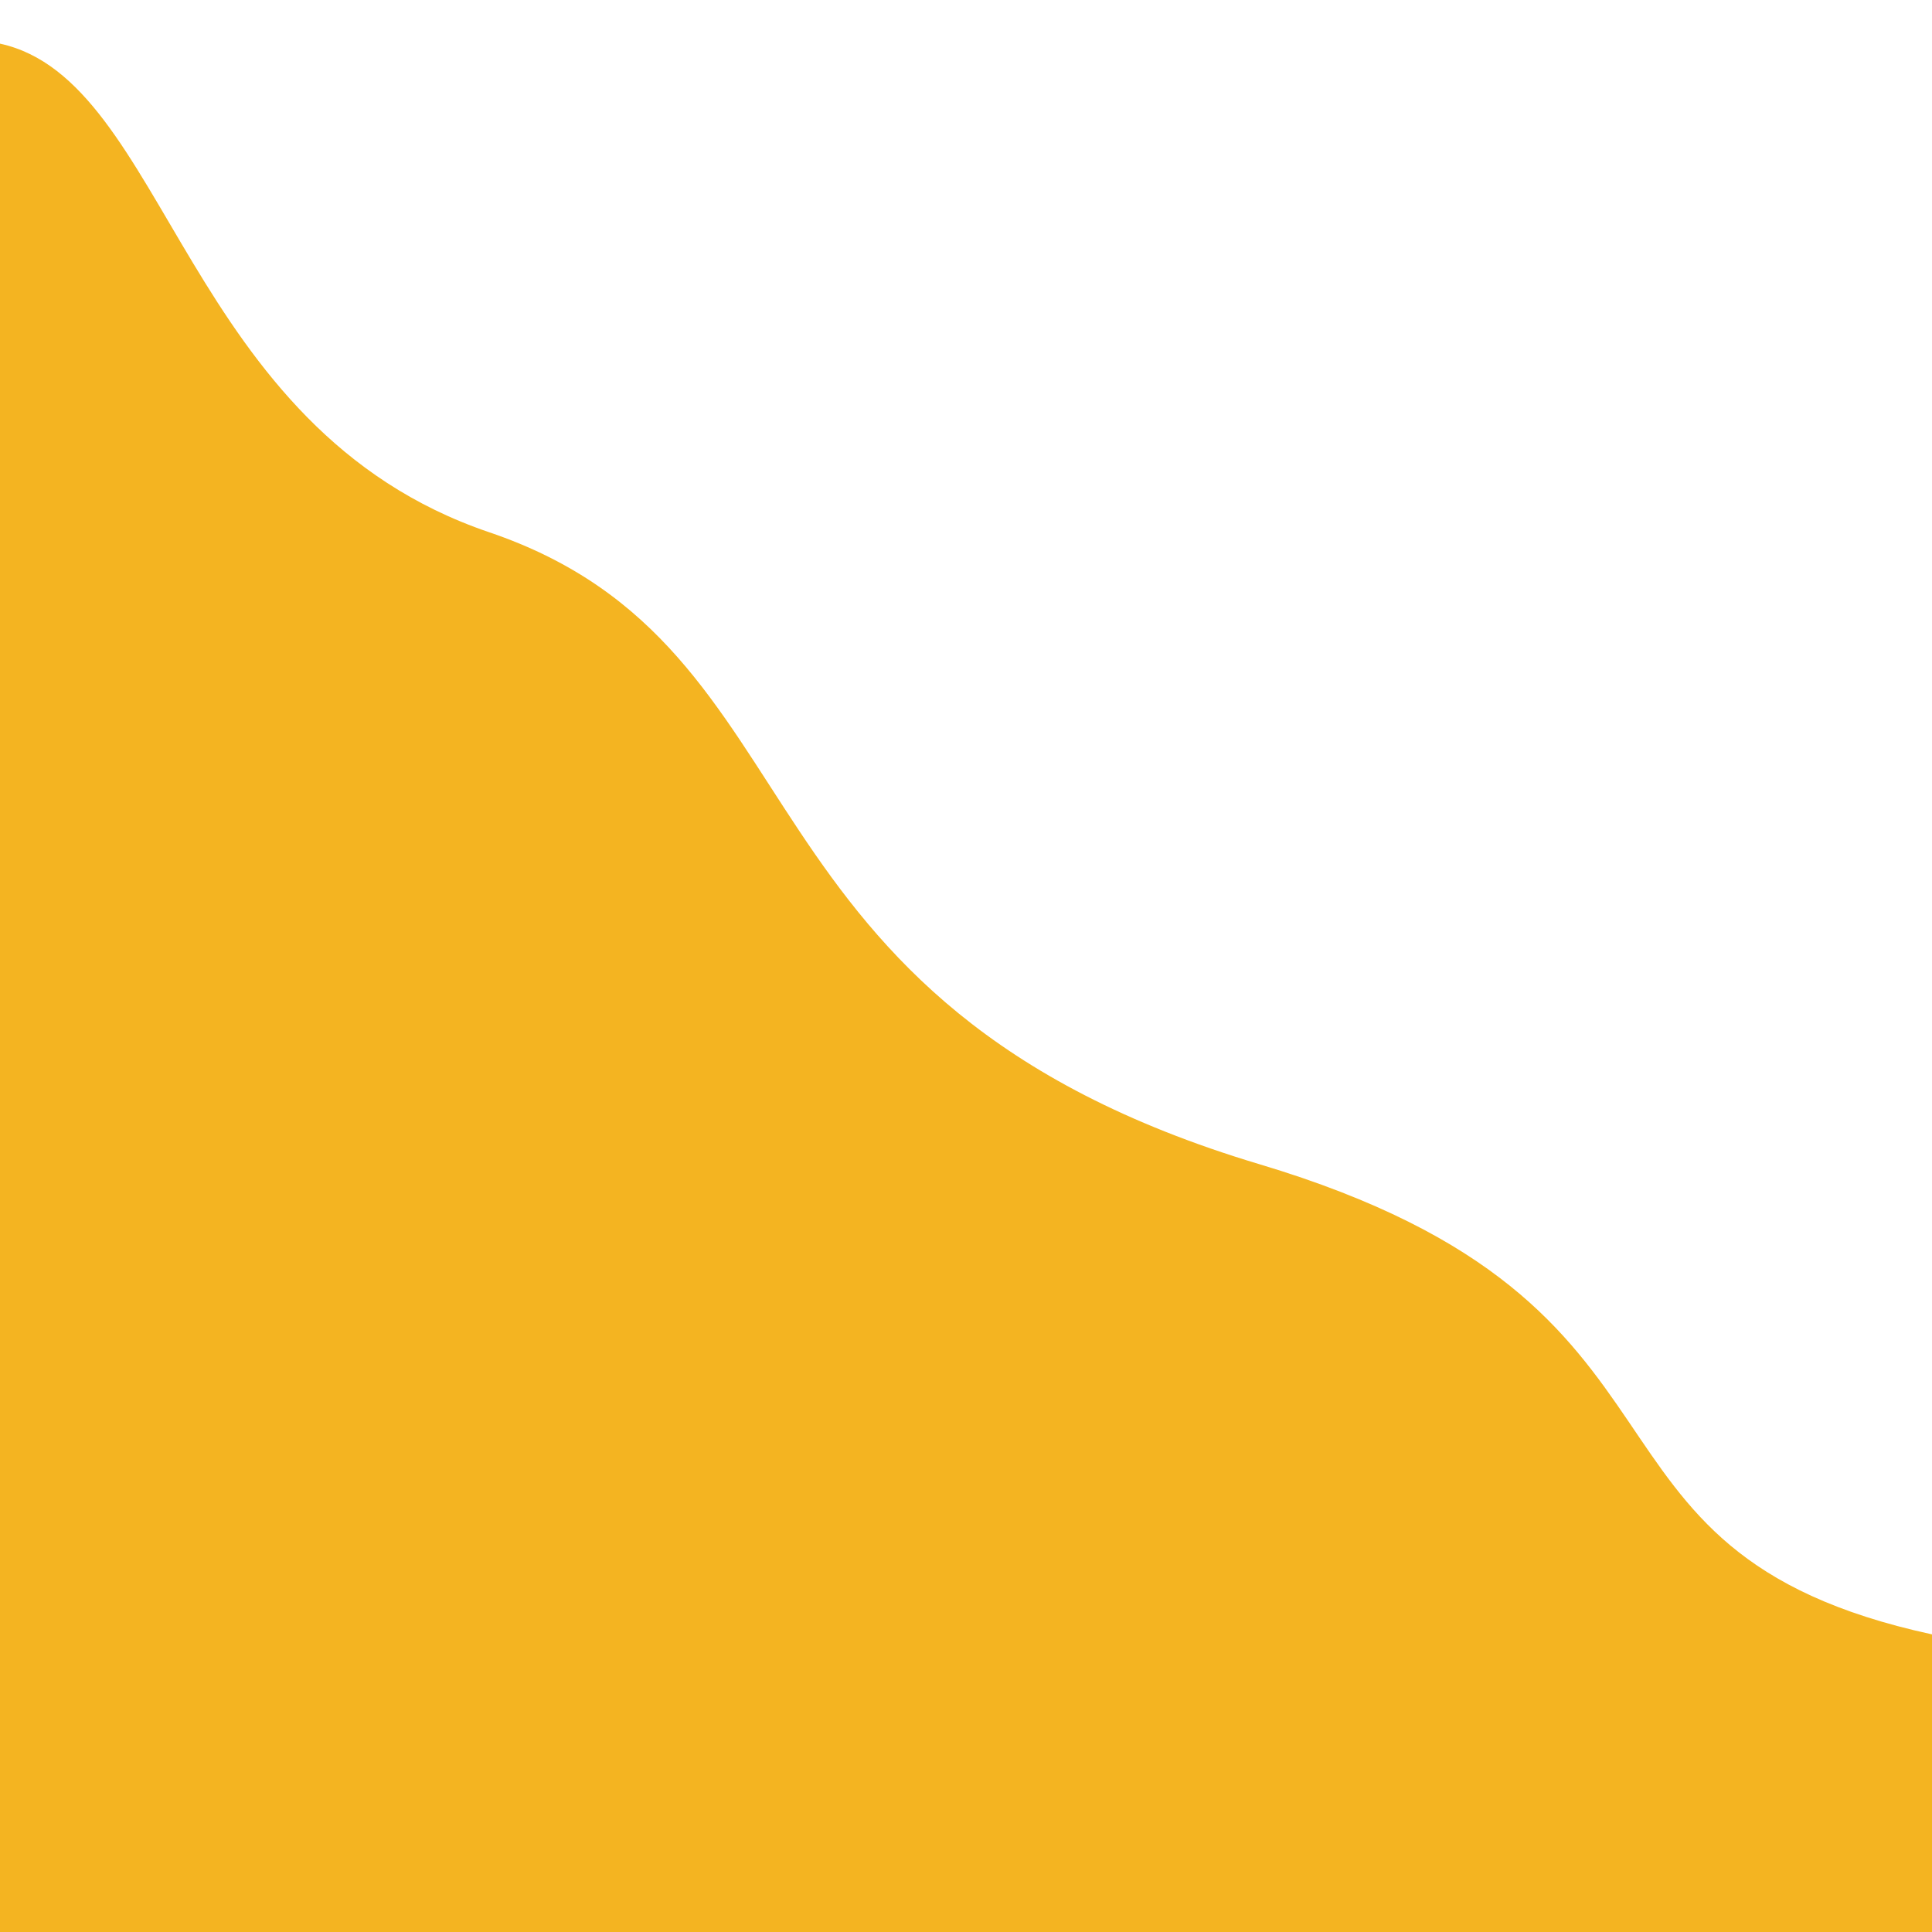
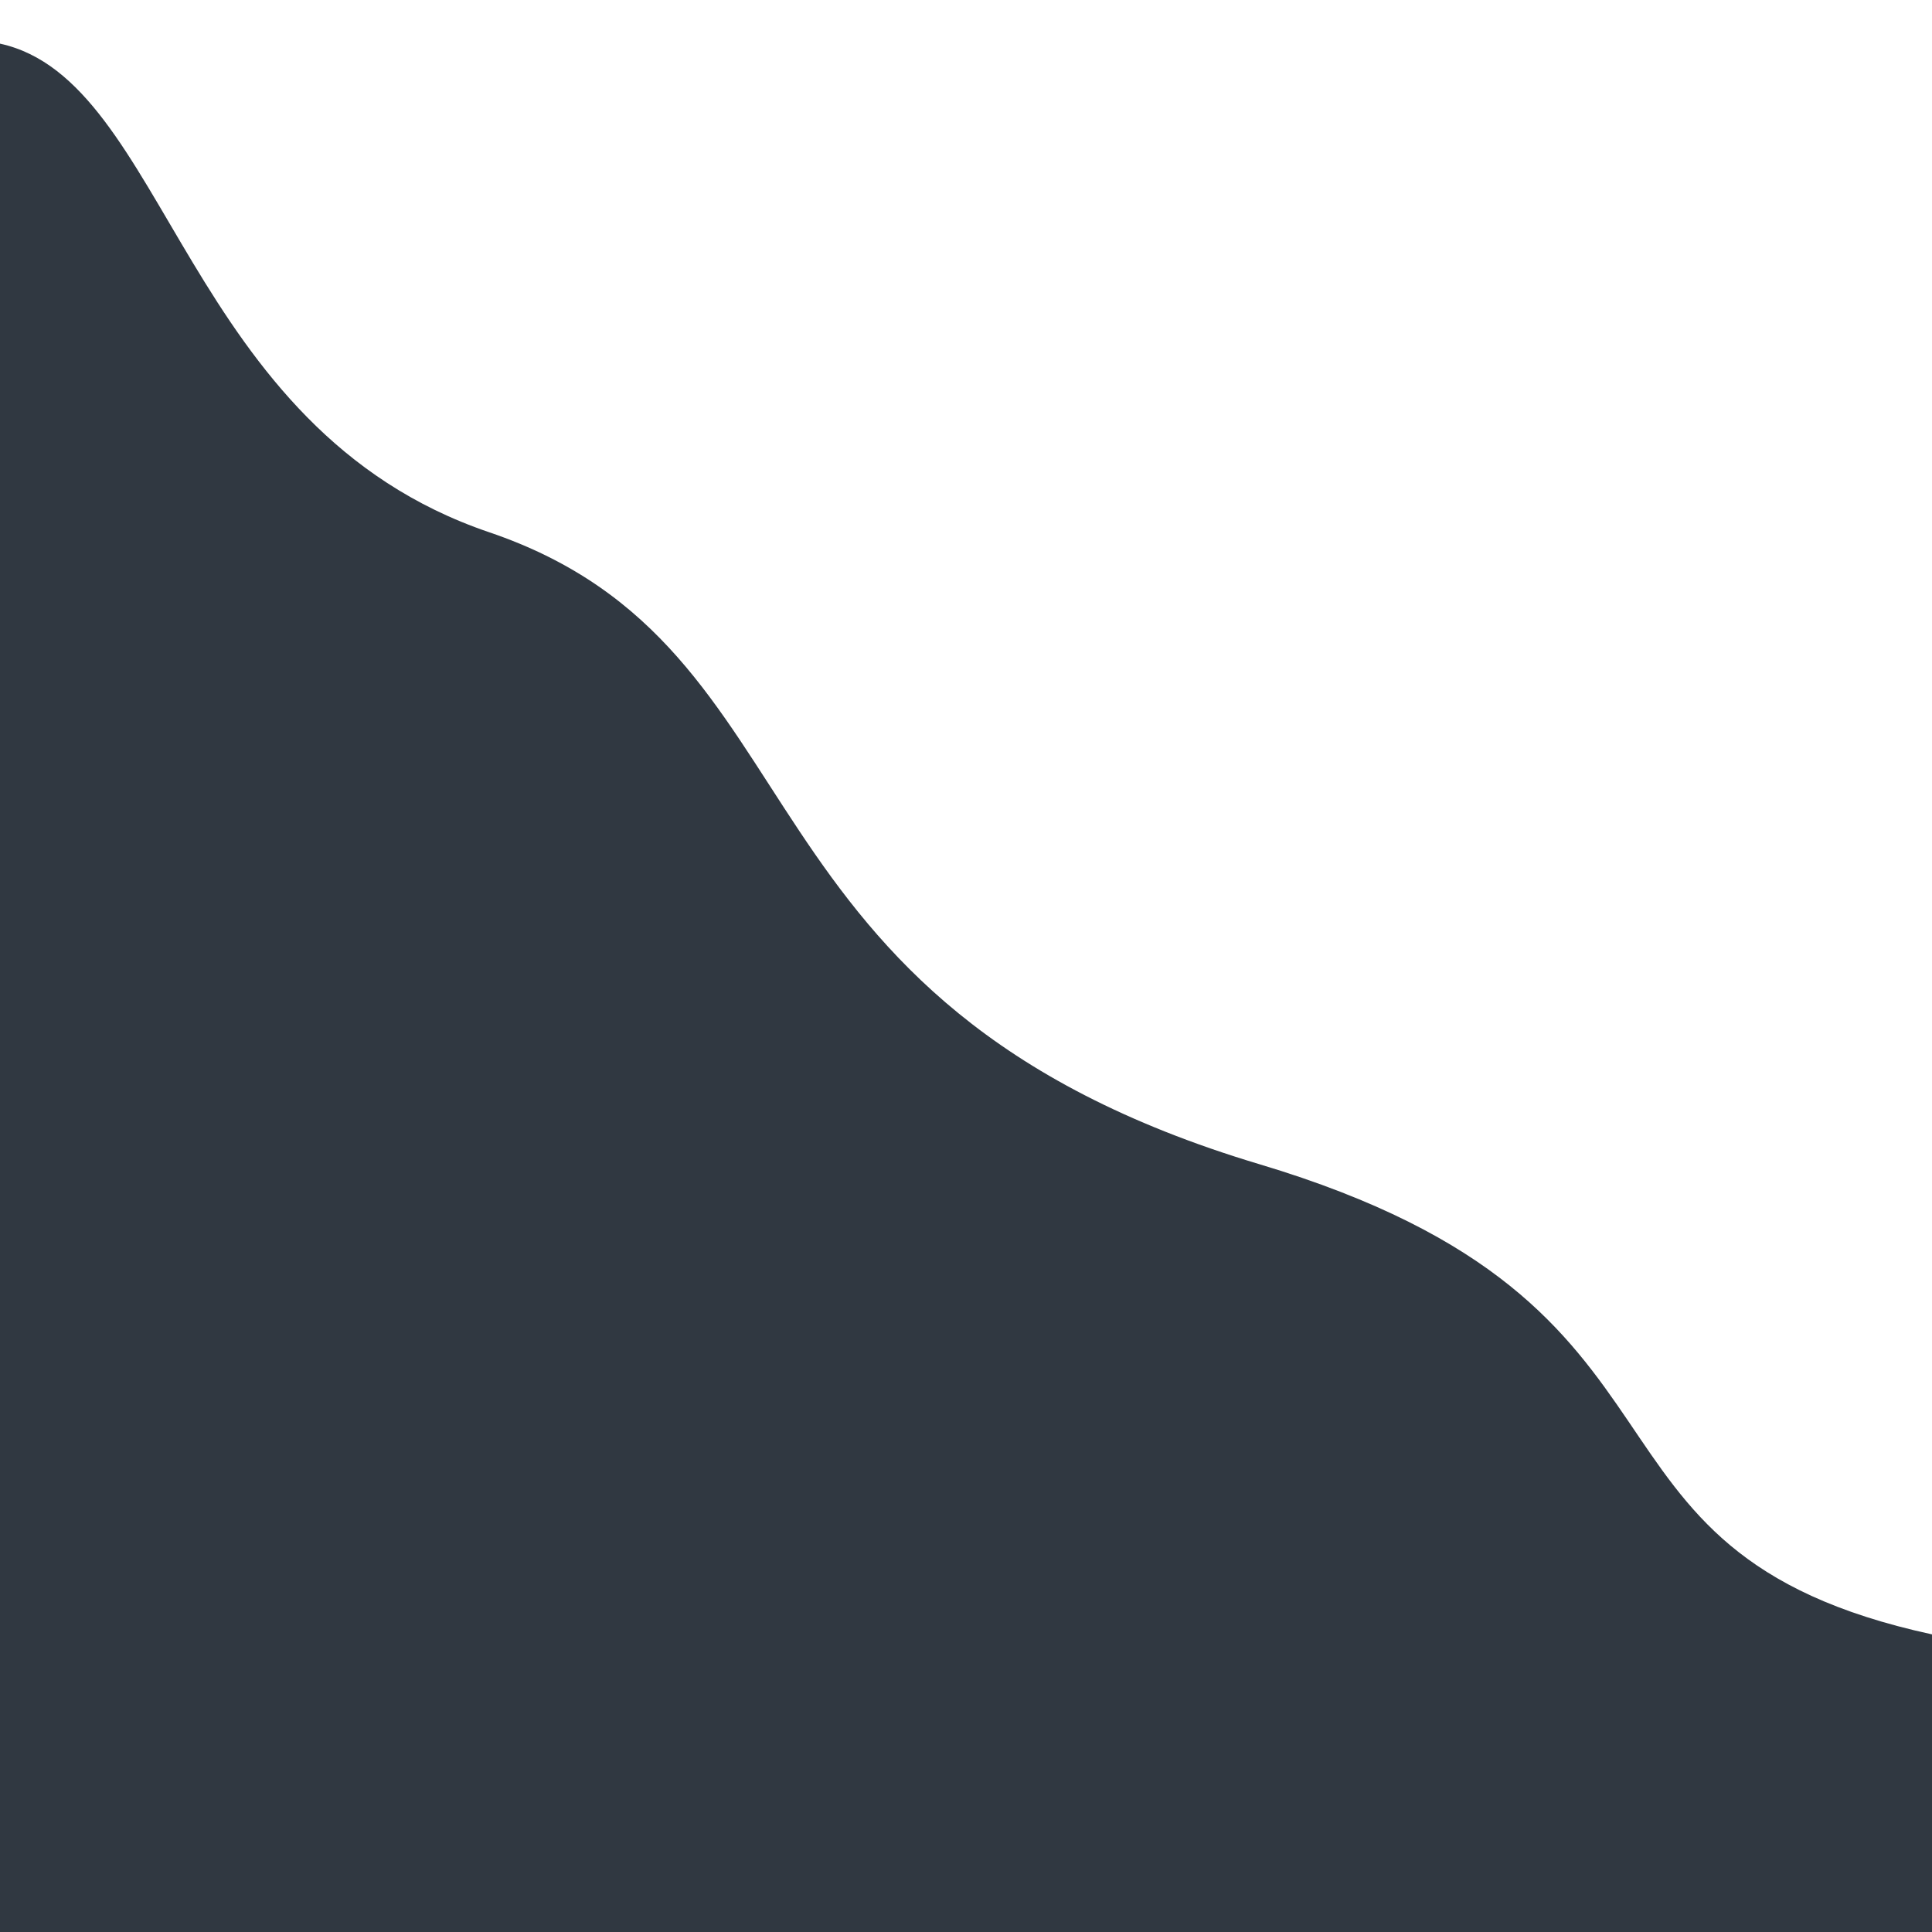
<svg xmlns="http://www.w3.org/2000/svg" xmlns:ns1="https://boxy-svg.com" preserveAspectRatio="none" viewBox="0 0 500 500">
  <defs>
    <ns1:grid x="0" y="1.297" width="100" height="100" />
  </defs>
-   <path d="M 500 500 L 0 500 L 0 11.297 C 43.58 20.795 47.297 110.832 126.582 137.74 C 215.014 167.752 185.725 259.322 325.933 301.297 C 448.343 337.943 400 401.297 500 422.974 L 500 500 Z" style="stroke-width: 0px; stroke: rgb(0, 0, 0); fill: rgb(244, 180, 33);" />
+   <path d="M 500 500 L 0 500 L 0 11.297 C 43.58 20.795 47.297 110.832 126.582 137.74 C 215.014 167.752 185.725 259.322 325.933 301.297 C 448.343 337.943 400 401.297 500 422.974 L 500 500 Z" style="stroke-width: 0px; stroke: rgb(0, 0, 0); fill: rgb(48, 56, 65);" />
</svg>
